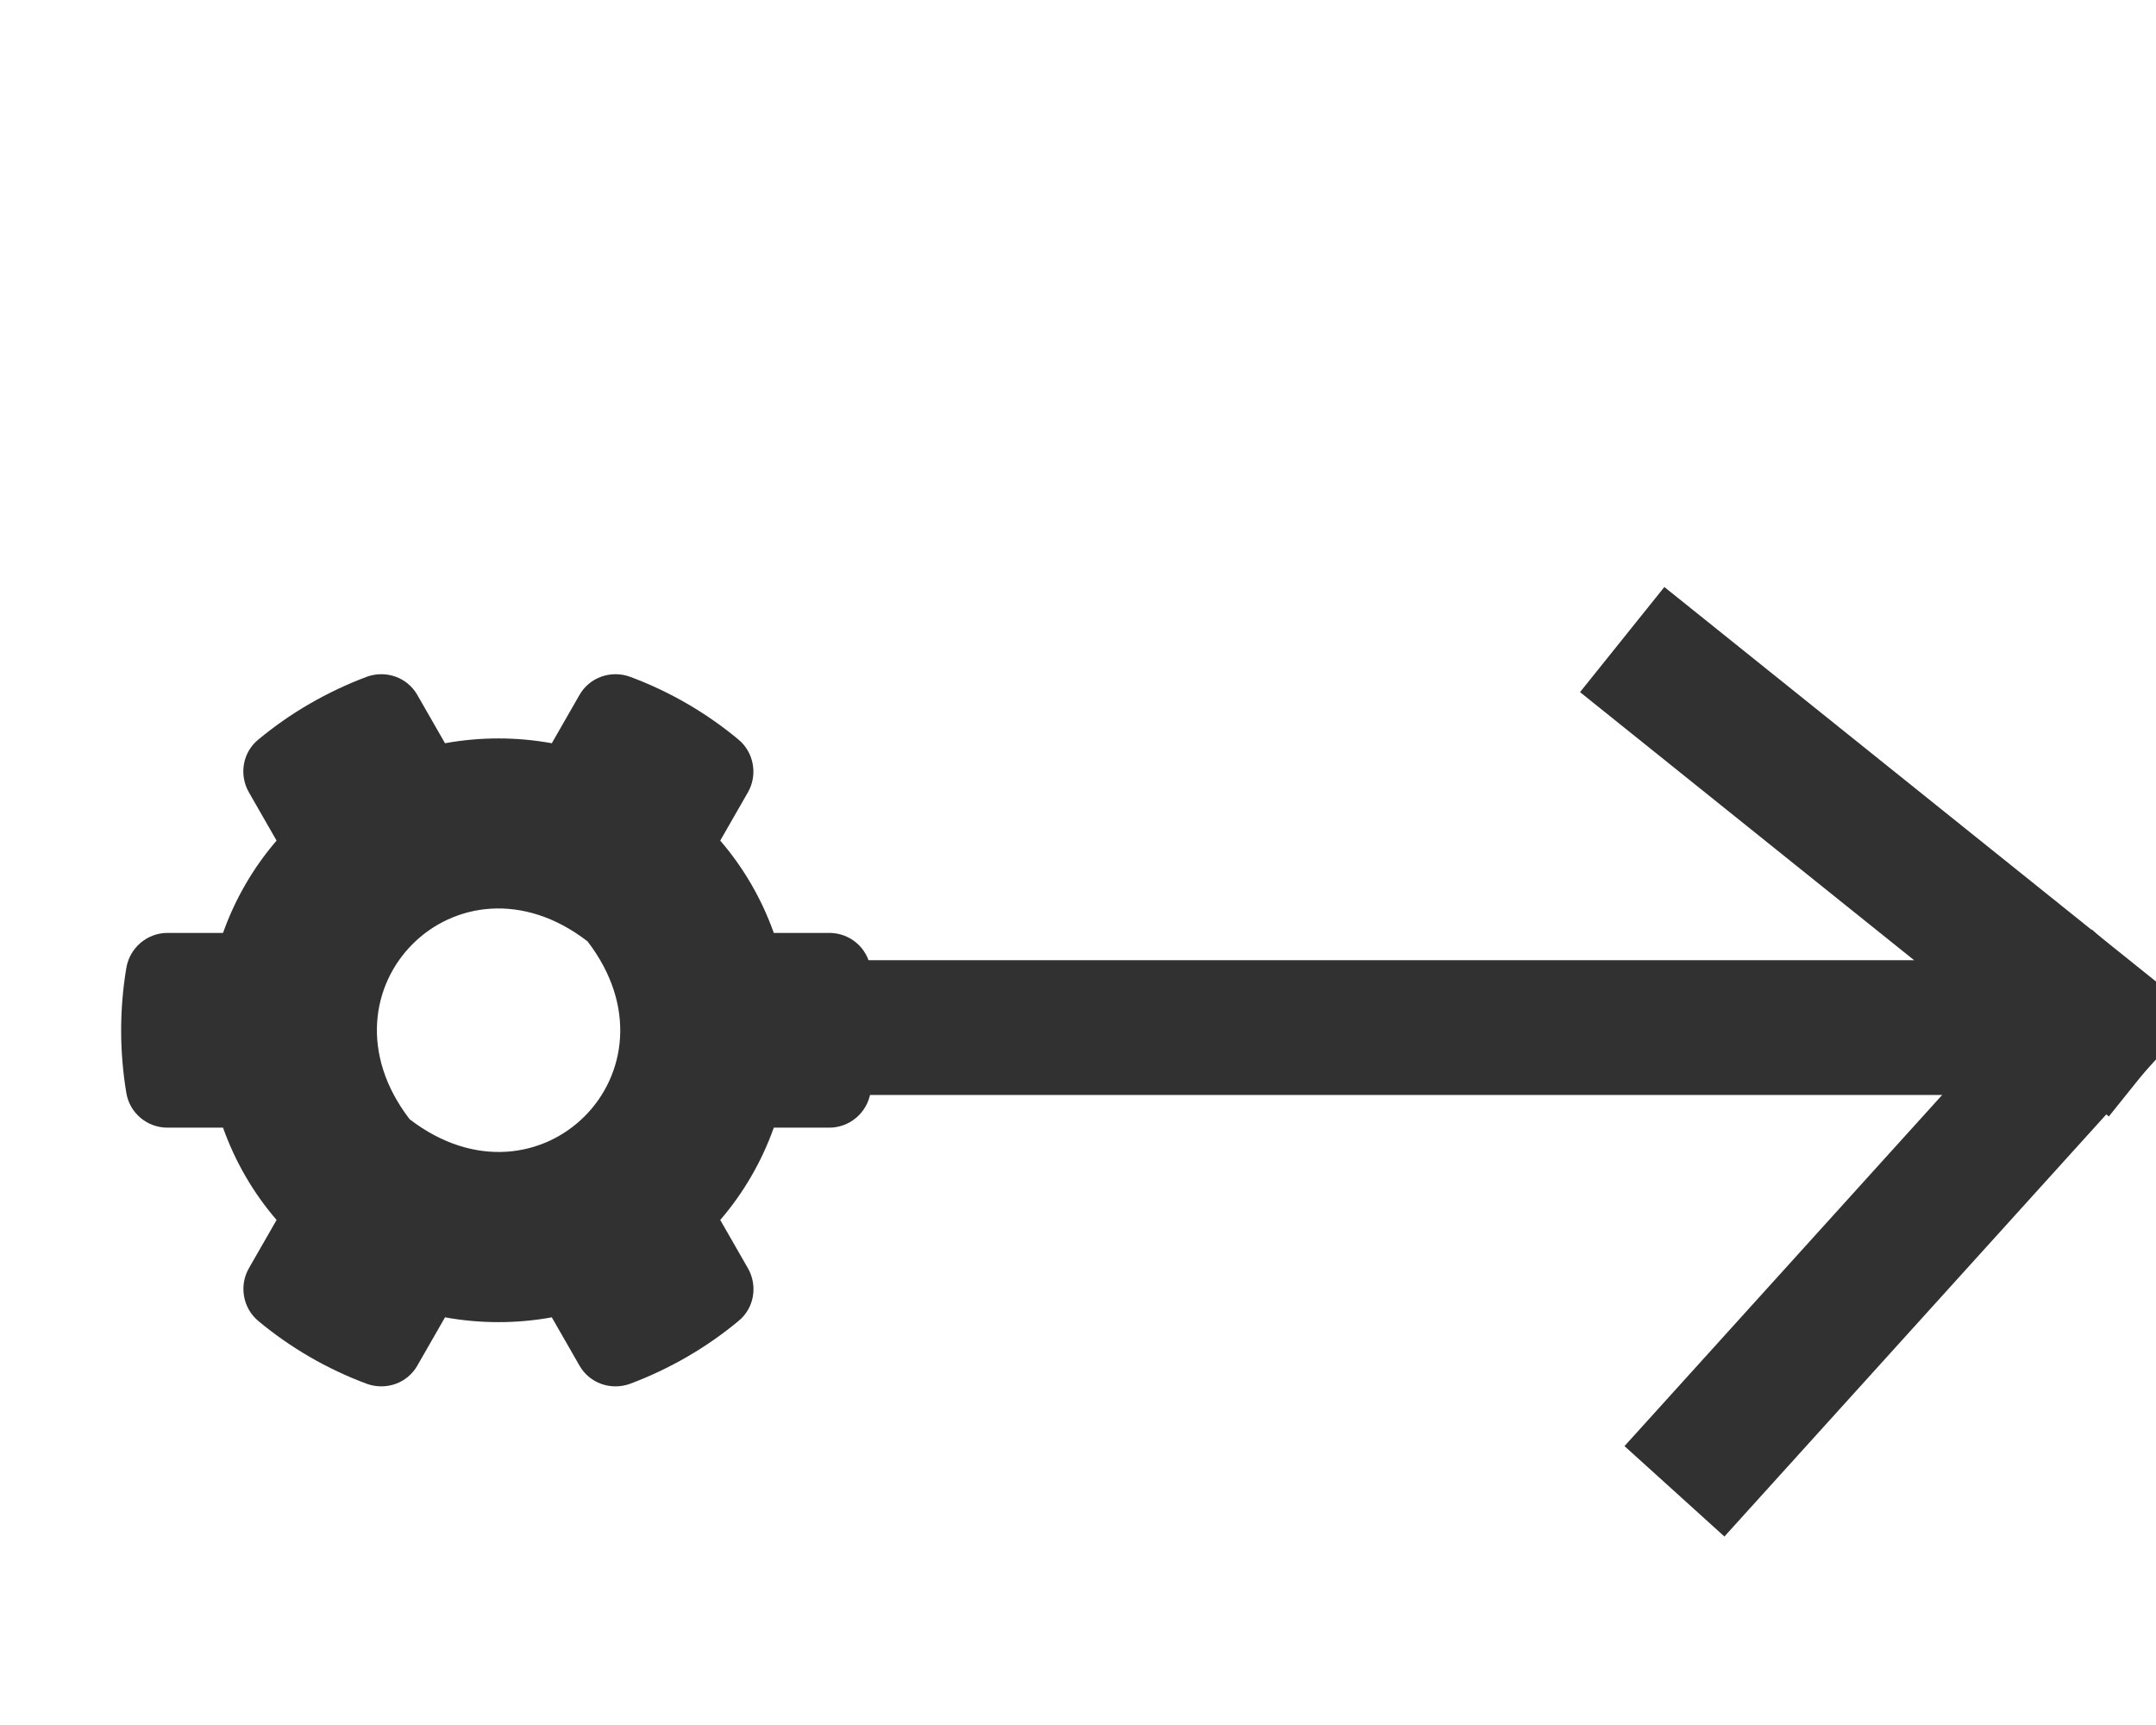
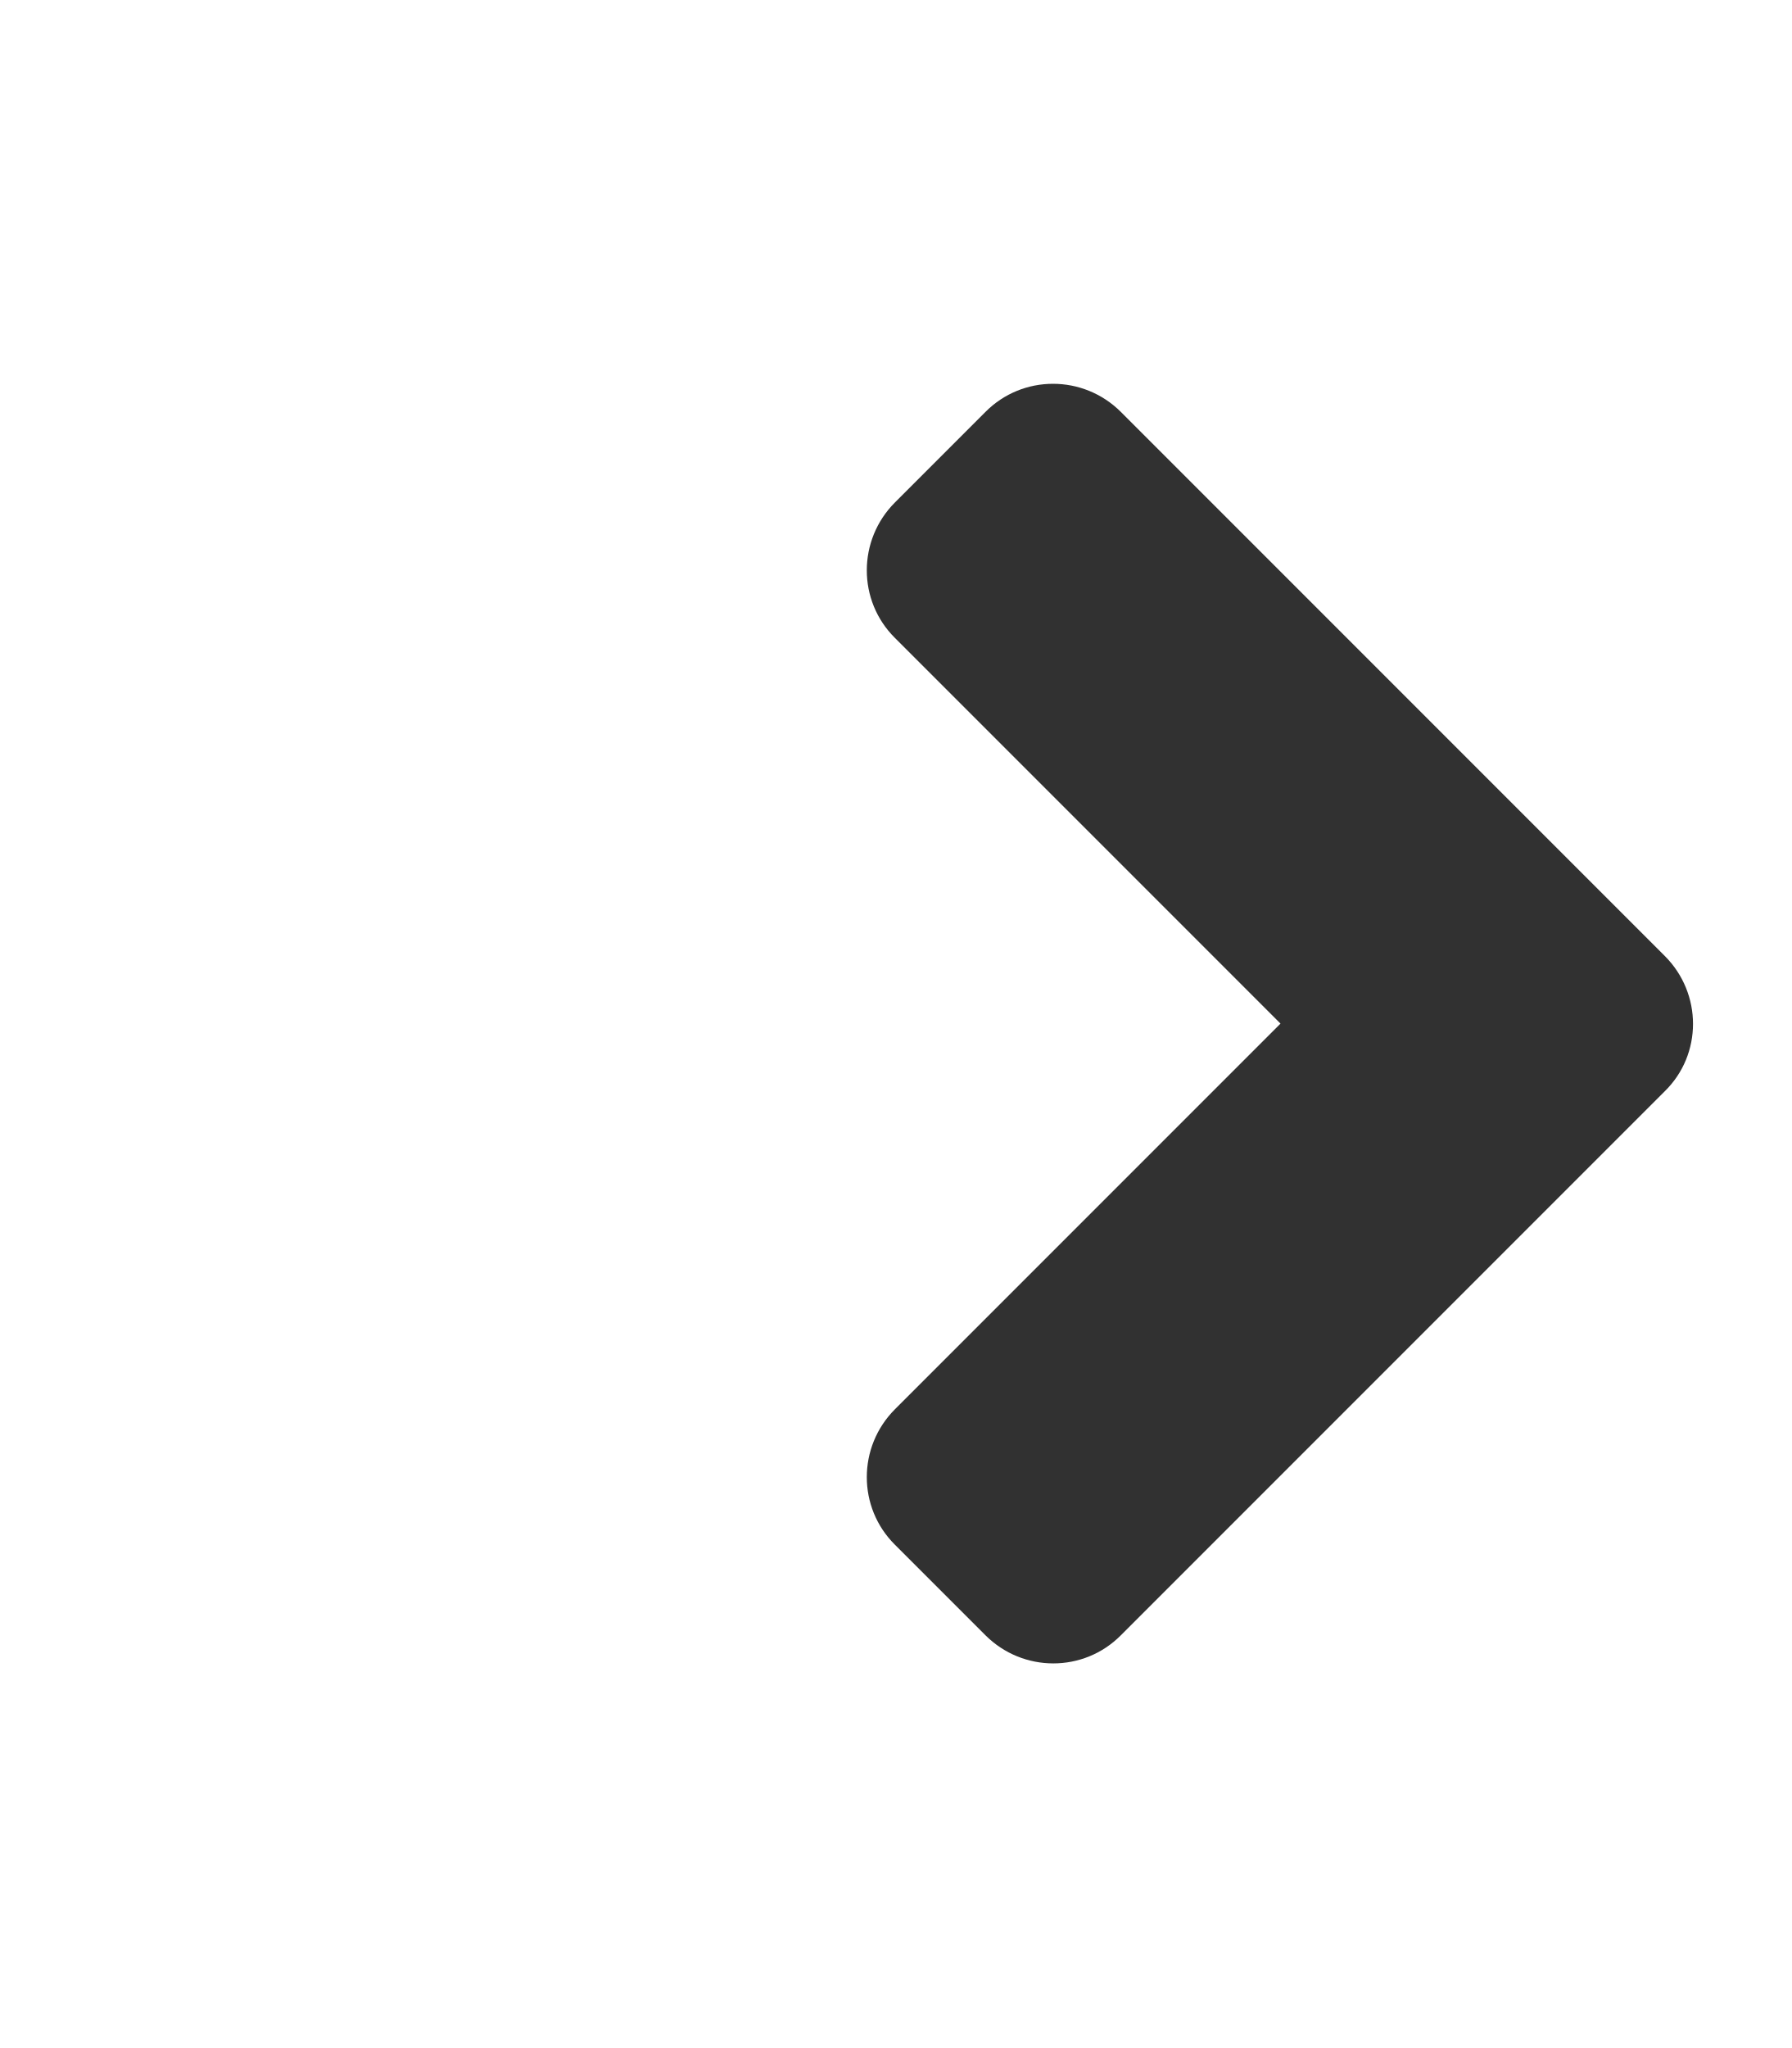
- <svg xmlns="http://www.w3.org/2000/svg" aria-hidden="true" focusable="false" data-prefix="fas" data-icon="cogs" class="svg-inline--fa fa-cogs fa-w-20" role="img" viewBox="0 0 640 512" style="zoom: 1;">
-   <path fill="#313131" d="M132.1,391 l-8.2,14.3 c-3,5.3 -9.4,7.5 -15.1,5.4 c-11.8,-4.4 -22.6,-10.7 -32.1,-18.6 c-4.6,-3.8 -5.8,-10.5 -2.8,-15.7 l8.2,-14.3 c-6.9,-8 -12.3,-17.3 -15.9,-27.4 h-16.5 c-6,0 -11.2,-4.3 -12.2,-10.3 c-2,-12 -2.1,-24.6 0,-37.1 c1,-6 6.2,-10.4 12.2,-10.4 h16.5 c3.6,-10.1 9,-19.4 15.9,-27.4 l-8.2,-14.3 c-3,-5.2 -1.9,-11.9 2.8,-15.7 c9.5,-7.9 20.4,-14.2 32.1,-18.6 c5.7,-2.1 12.1,.1 15.1,5.4 l8.2,14.3 c10.5,-1.9 21.2,-1.9 31.7,0 L172,206.3 c3,-5.3 9.4,-7.5 15.1,-5.4 c11.8,4.4 22.6,10.7 32.1,18.6 c4.6,3.8 5.8,10.5 2.8,15.7 l-8.2,14.3 c6.9,8 12.3,17.3 15.9,27.4 h16.5 c6,0 11.2,4.3 12.2,10.3 c2,12 2.1,24.6 0,37.1 c-1,6 -6.2,10.4 -12.2,10.4 h-16.5 c-3.6,10.1 -9,19.4 -15.9,27.4 l8.2,14.3 c3,5.2 1.9,11.9 -2.8,15.7 c-9.5,7.9 -20.4,14.2 -32.1,18.6 c-5.7,2.1 -12.1,-.1 -15.1,-5.4 l-8.2,-14.3 c-10.4,1.9 -21.2,1.9 -31.7,0 m-10.5,-58.8 c38.5,29.6 82.4,-14.3 52.8,-52.8 c-38.5,-29.7 -82.4,14.3 -52.8,52.8 M501.6,431 " />
-   <path fill="#313131" d="M250,285 l380,0 l0,40 l-380,0 l0,-20 " />
-   <line stroke="#313131" y1="189.832px" id="line1" x1="481.54px" stroke-width="40px" y2="315.779px" x2="638.517px" transform="" />
-   <line stroke="#313131" y1="442.638px" id="line2" x1="497.055px" stroke-width="40px" y2="289.312px" x2="635.779px" transform="" />
+ <svg xmlns="http://www.w3.org/2000/svg" viewBox="0 0 448 512" style="zoom: 1;">
+   <path fill="#313131" d="M224.3,273 m192,-34 l-136,-136 c-9.4,-9.4 -24.6,-9.4 -33.9,0 l-22.6,22.6 c-9.4,9.4 -9.4,24.6 0,33.9 l96.4,96.4 l-96.4,96.4 c-9.4,9.4 -9.4,24.6 0,33.9 l22.6,22.6 c9.4,9.4 24.6,9.4 33.9,0 l136,-136 c9.4,-9.2 9.4,-24.4 0,-33.8 " />
</svg>
